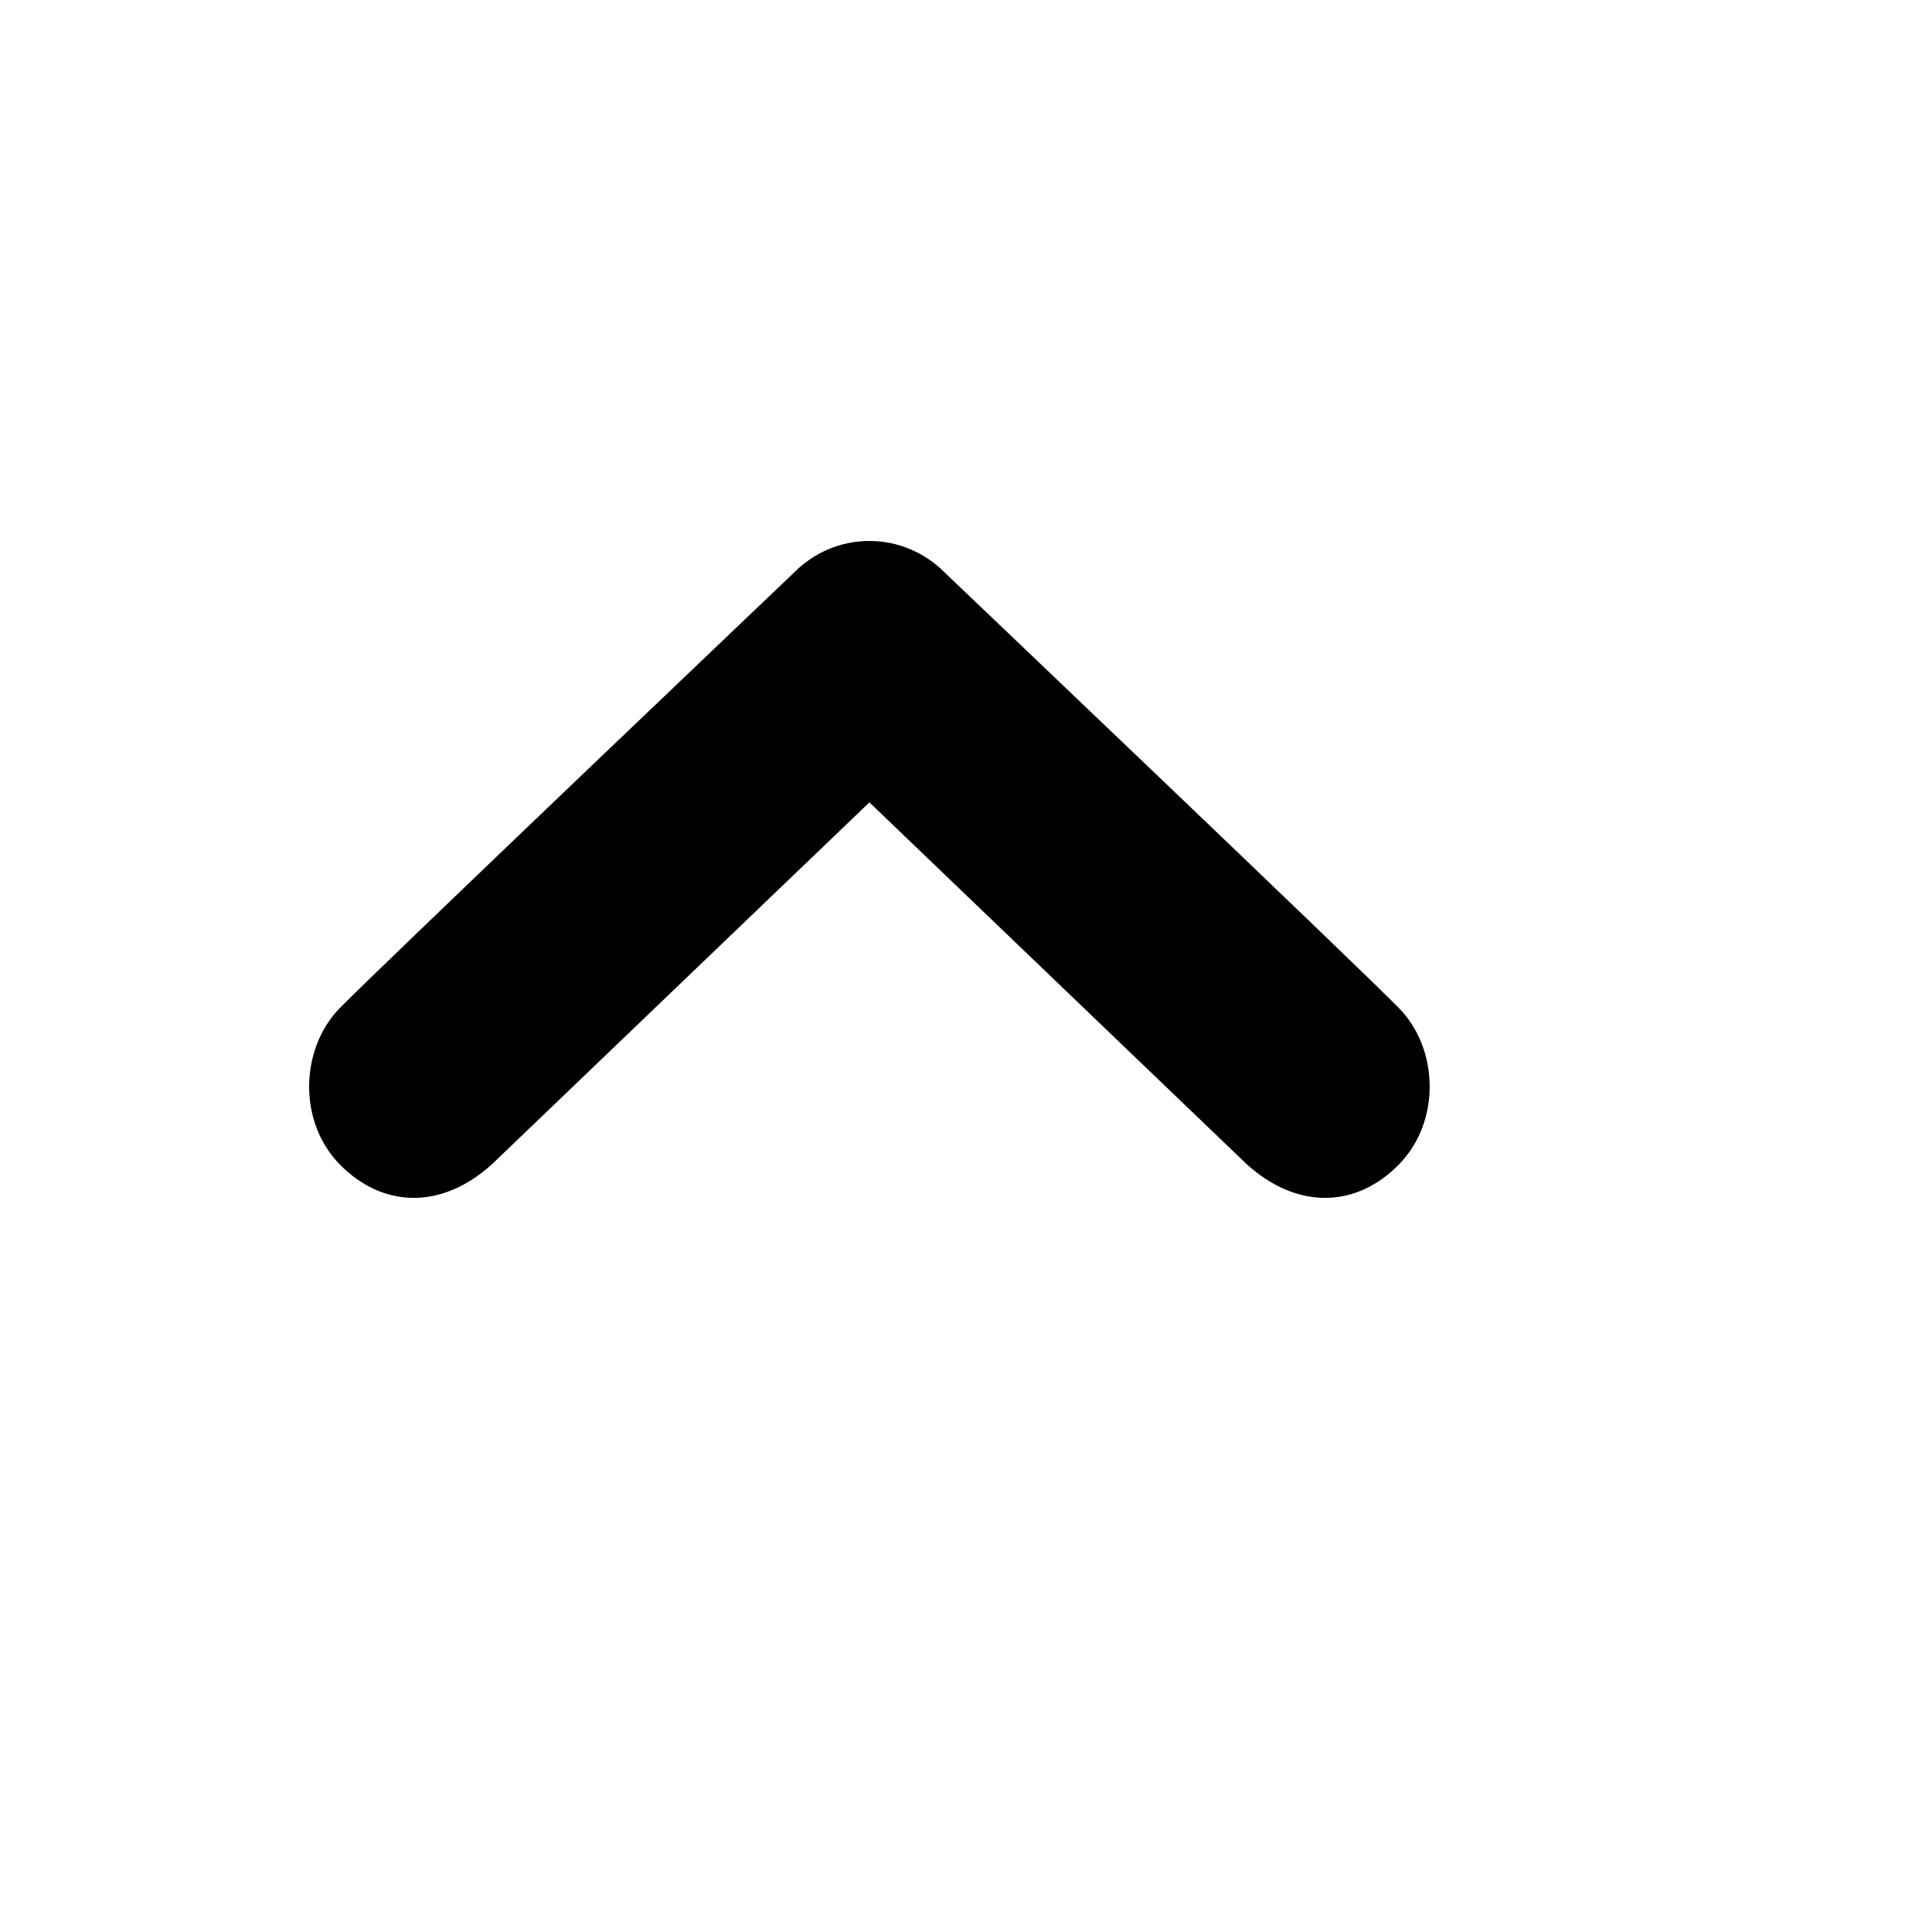
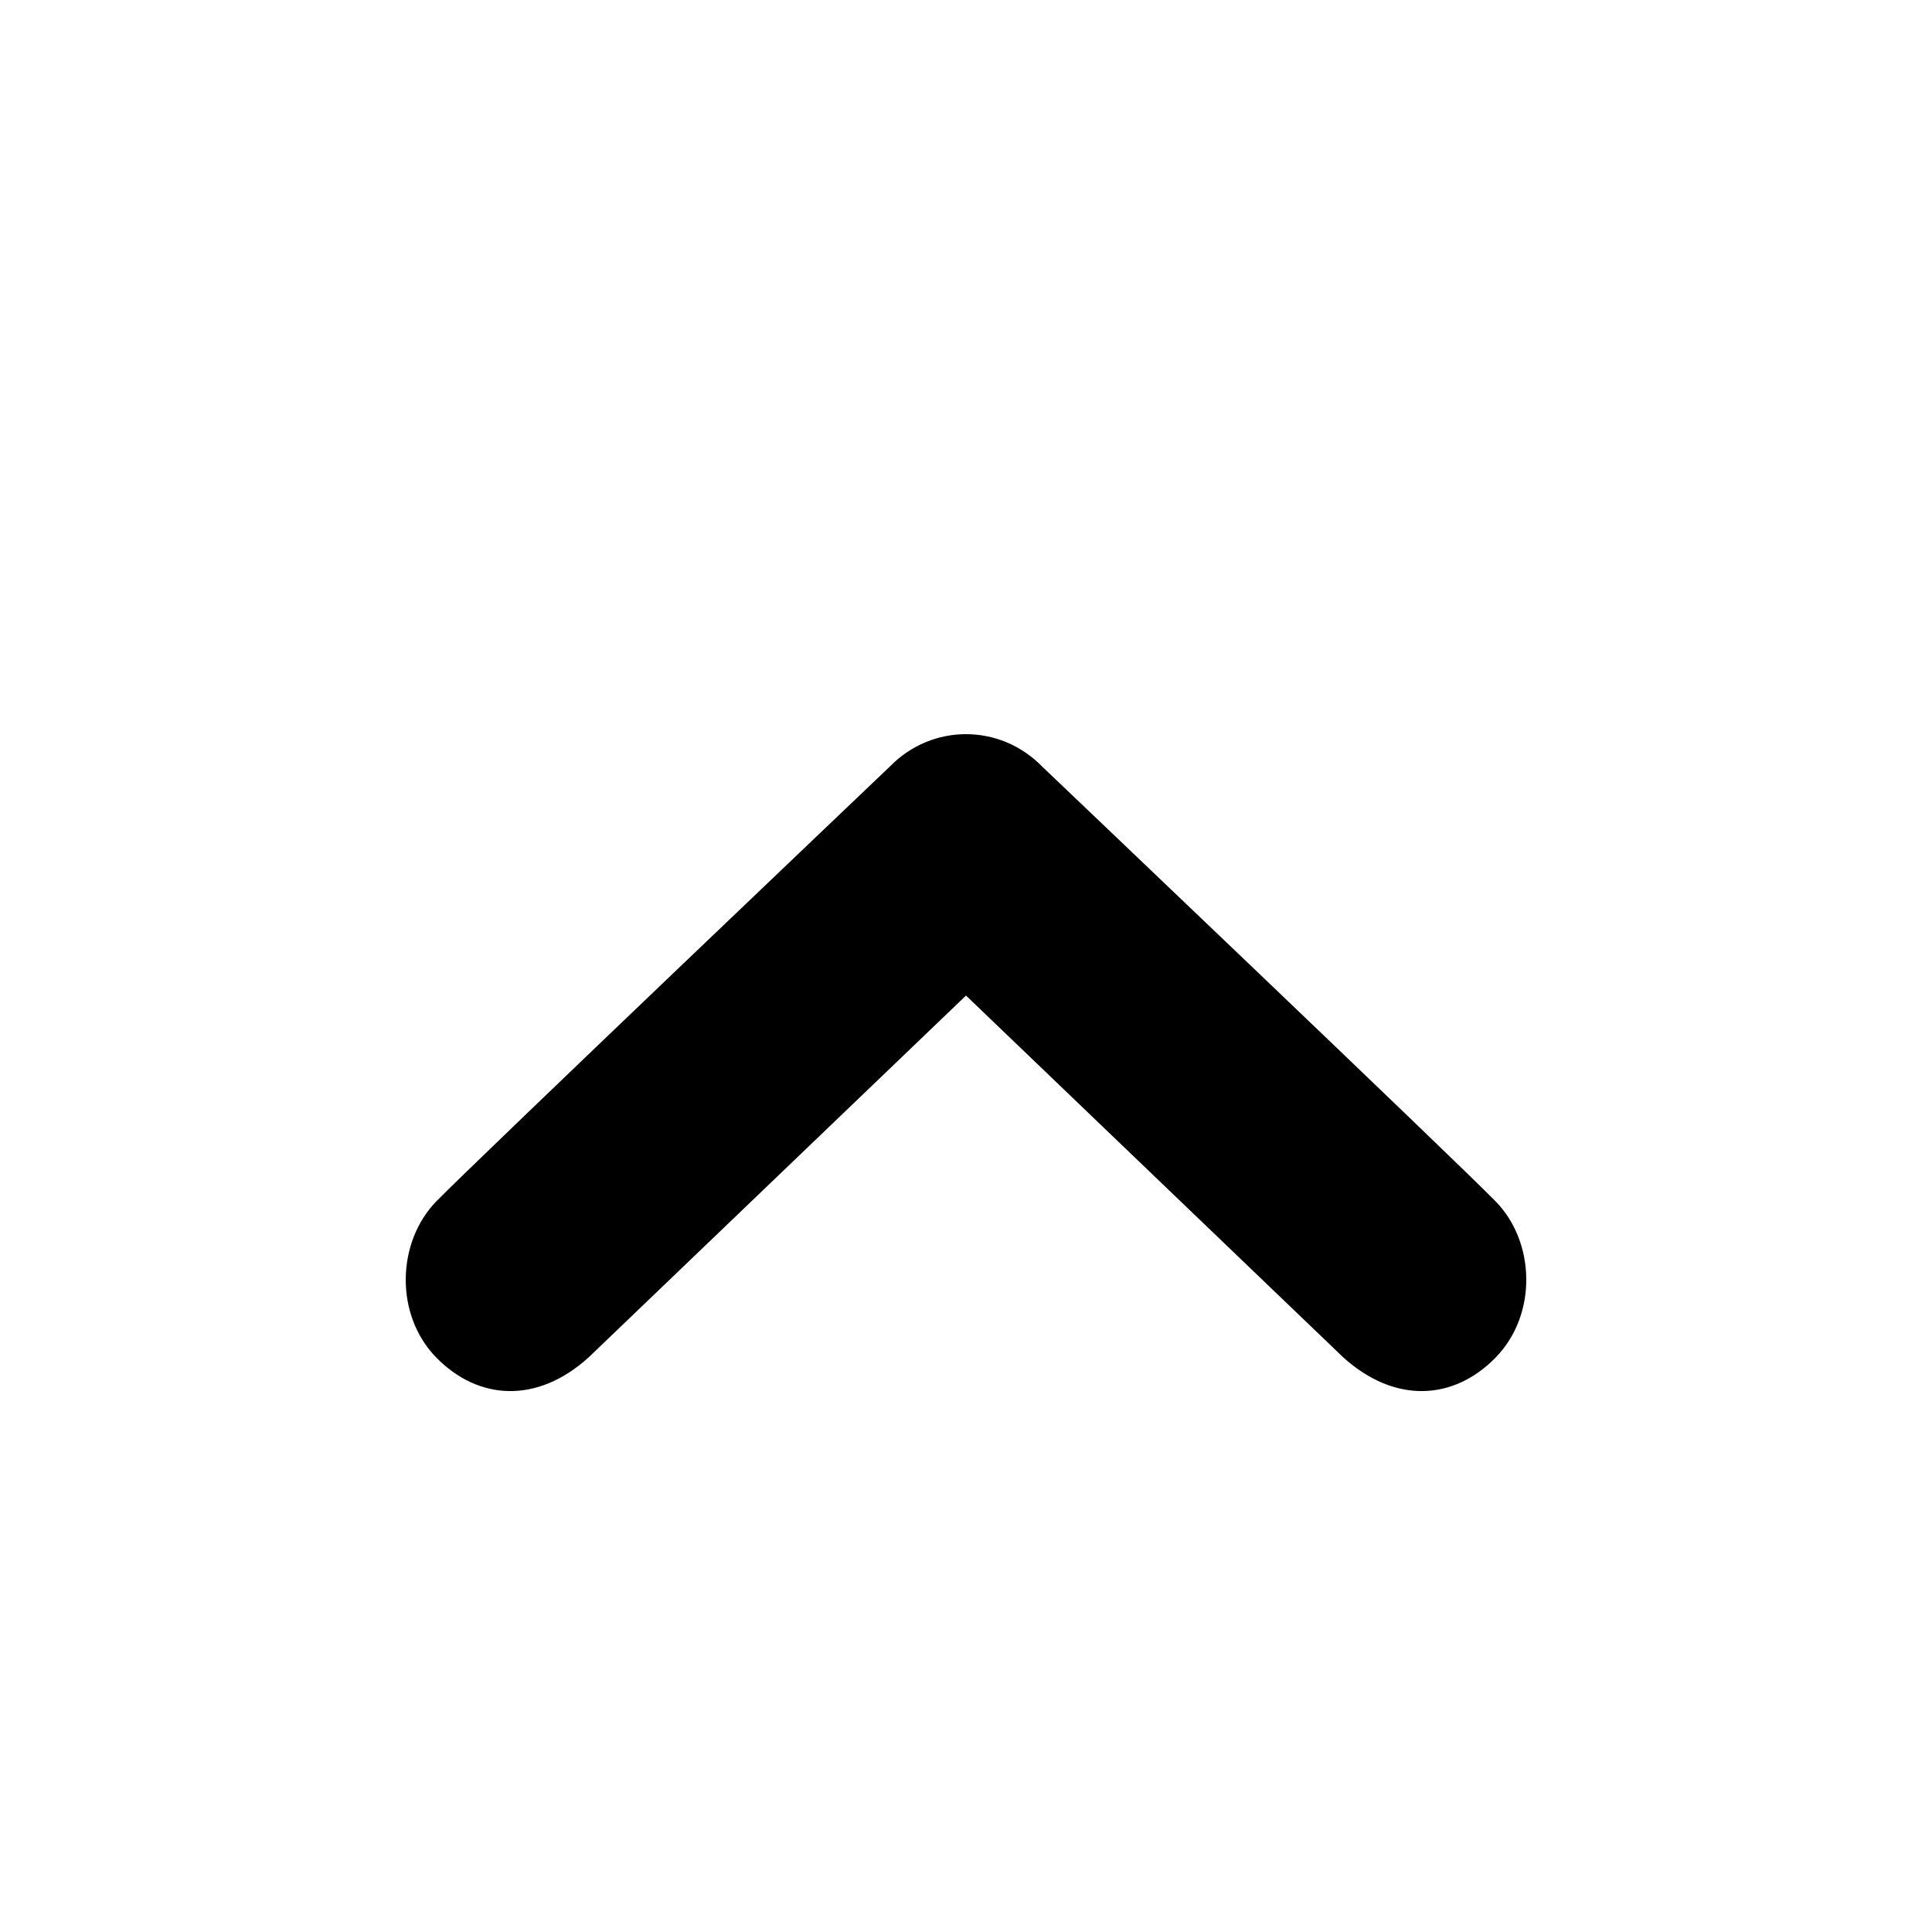
- <svg xmlns="http://www.w3.org/2000/svg" width="640" height="640" viewBox="32 32 640 640">
+ <svg xmlns="http://www.w3.org/2000/svg" width="640" height="640" viewBox="0 -32 640 640">
  <path d="M495.456 365.984c-13.024-13.376-150.24-144.064-150.24-144.064-6.976-7.136-16.096-10.72-25.216-10.72-9.152 0-18.272 3.584-25.216 10.72 0 0-137.216 130.688-150.272 144.064-13.024 13.376-13.92 37.44 0 51.712 13.952 14.24 33.376 15.392 50.432 0l125.056-119.904 125.024 119.904c17.088 15.392 36.544 14.24 50.432 0 13.952-14.304 13.088-38.368 0-51.712z" />
</svg>
